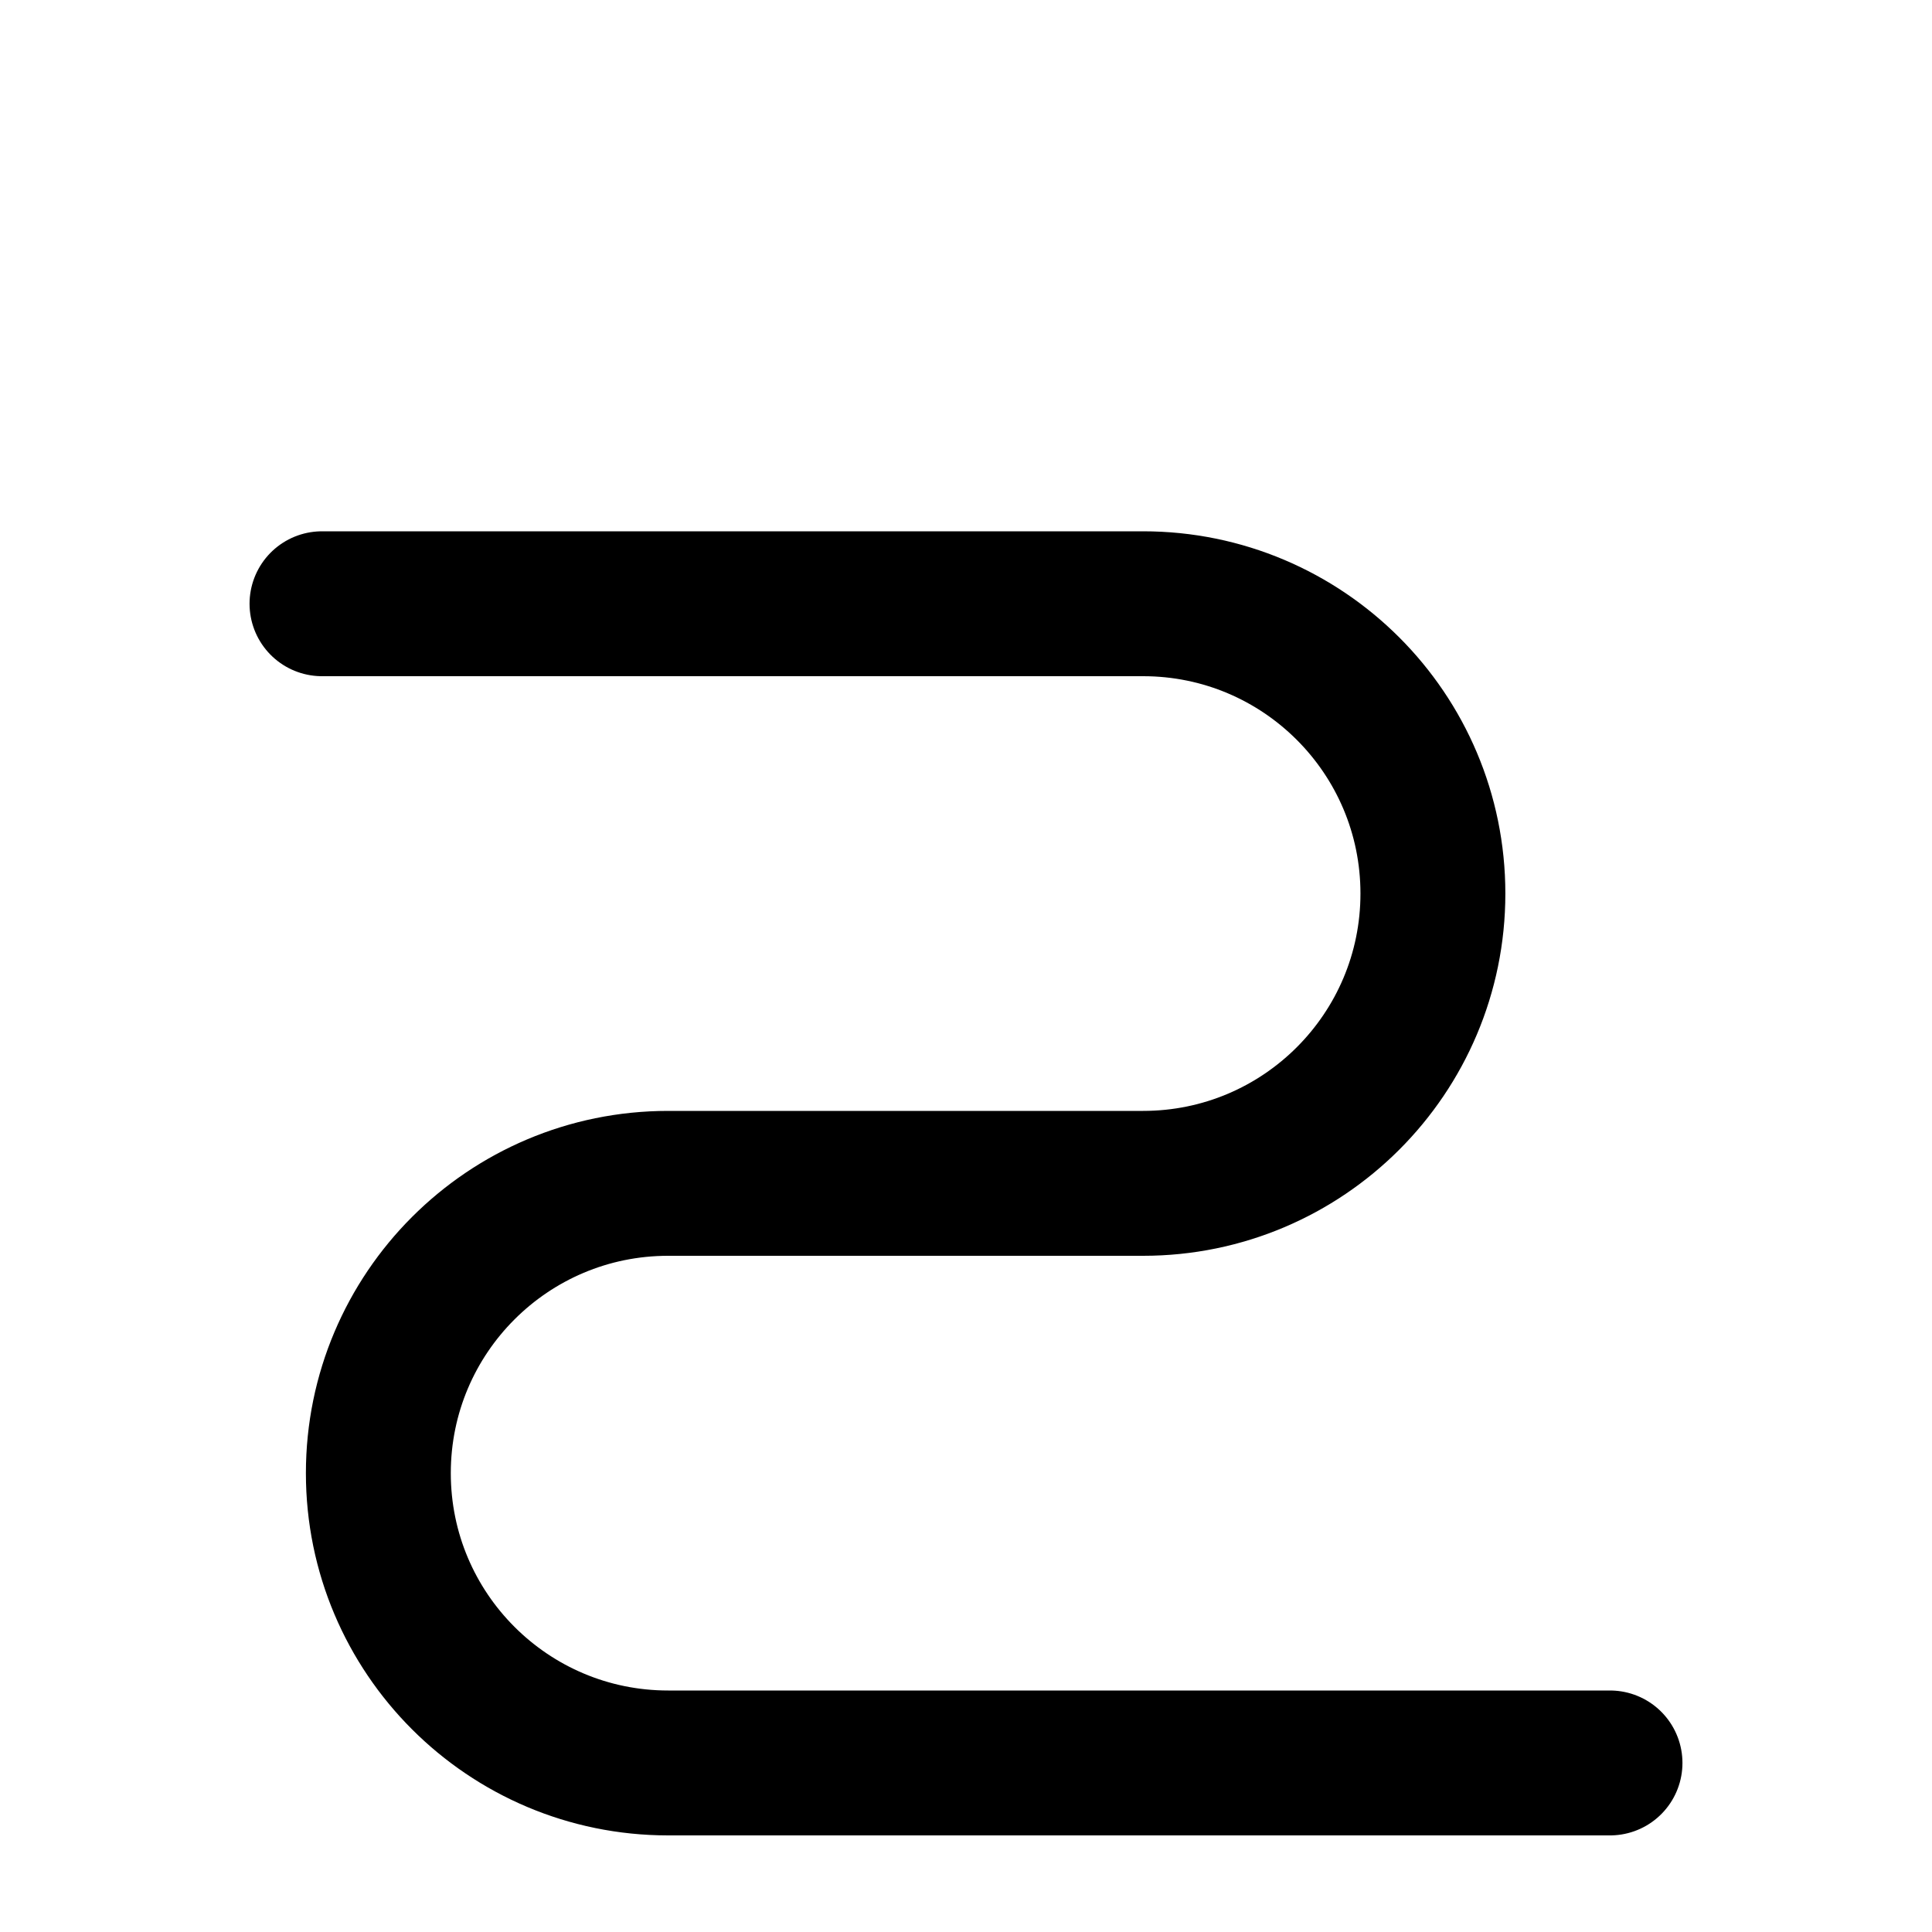
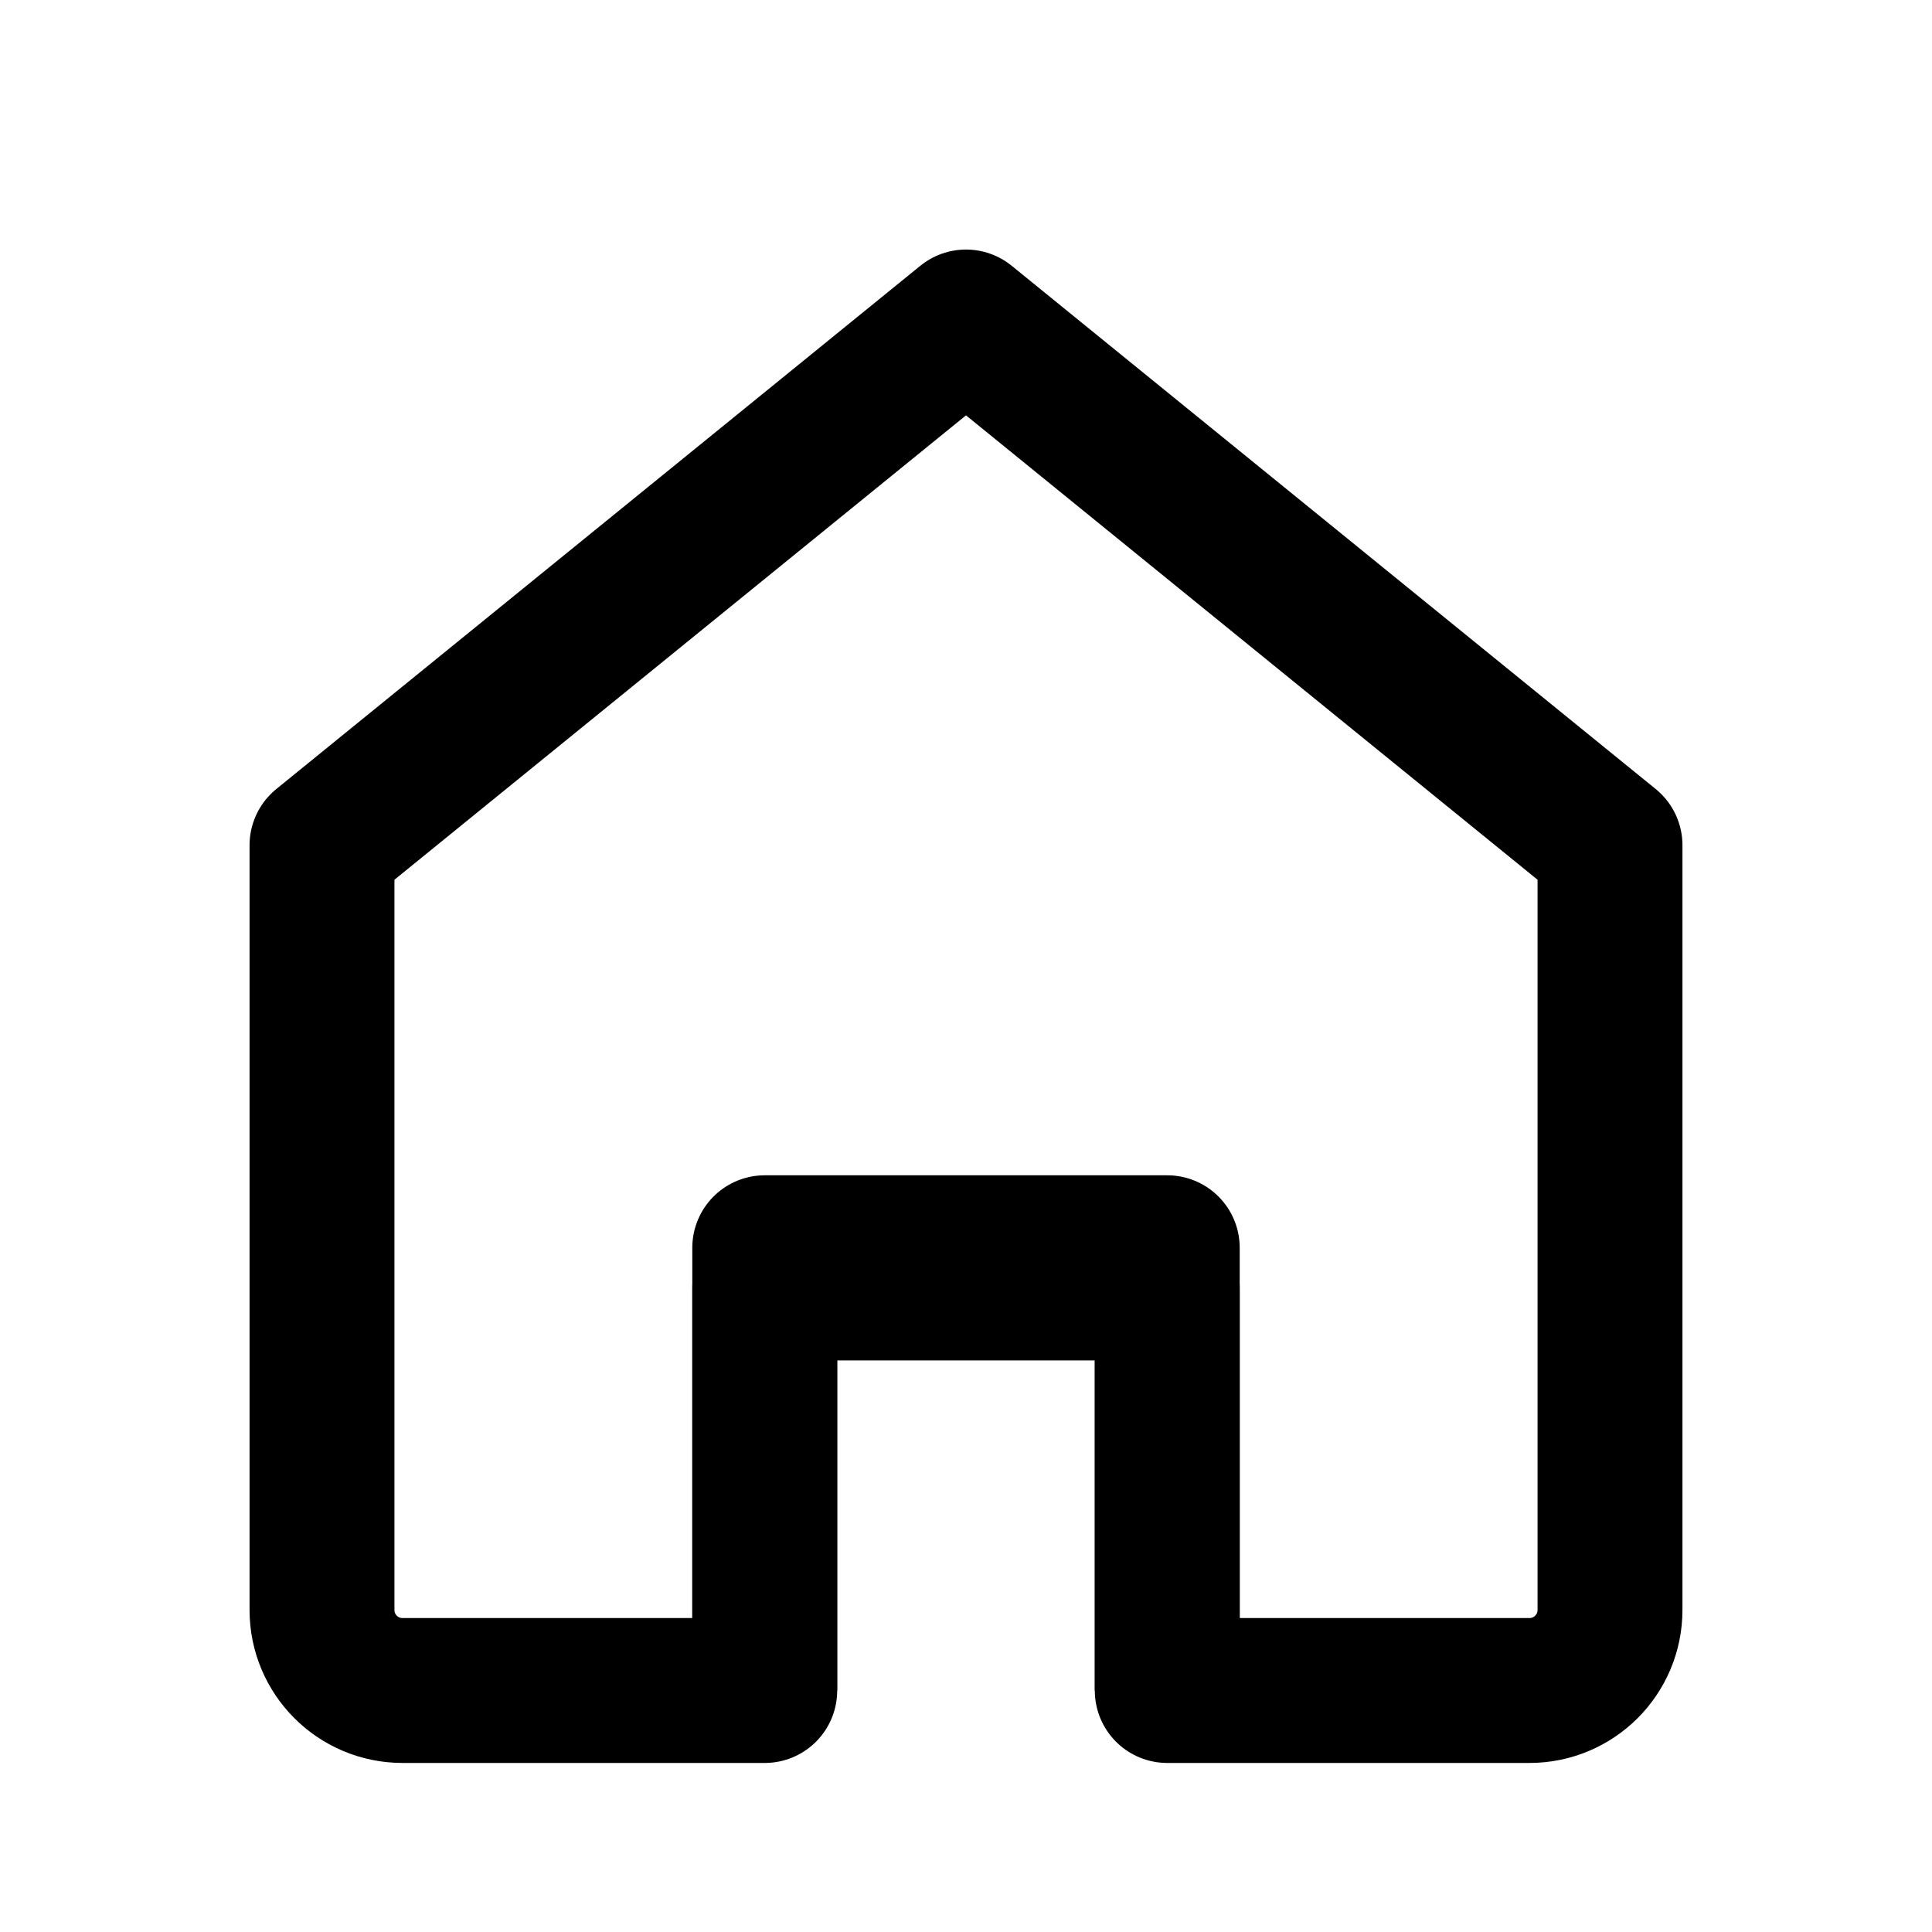
<svg xmlns="http://www.w3.org/2000/svg" viewBox="0 0 24 24" fill="none">
-   <path d="M4 7.5h10.2a3.6 3.6 0 0 1 0 7.2H8.3a3.6 3.6 0 0 0 0 7.2H20" stroke="#000" stroke-width="1.8" stroke-linecap="round" stroke-linejoin="round" />
+   <path d="M4 10.5 12 4l8 6.5V20a1 1 0 0 1-1 1h-4.5v-5h-5v5H5a1 1 0 0 1-1-1v-9.5Z" stroke="#000" stroke-width="1.8" stroke-linejoin="round" />
+   <path d="M9.5 21v-5.5h5V21" stroke="#000" stroke-width="1.8" stroke-linejoin="round" />
</svg>
